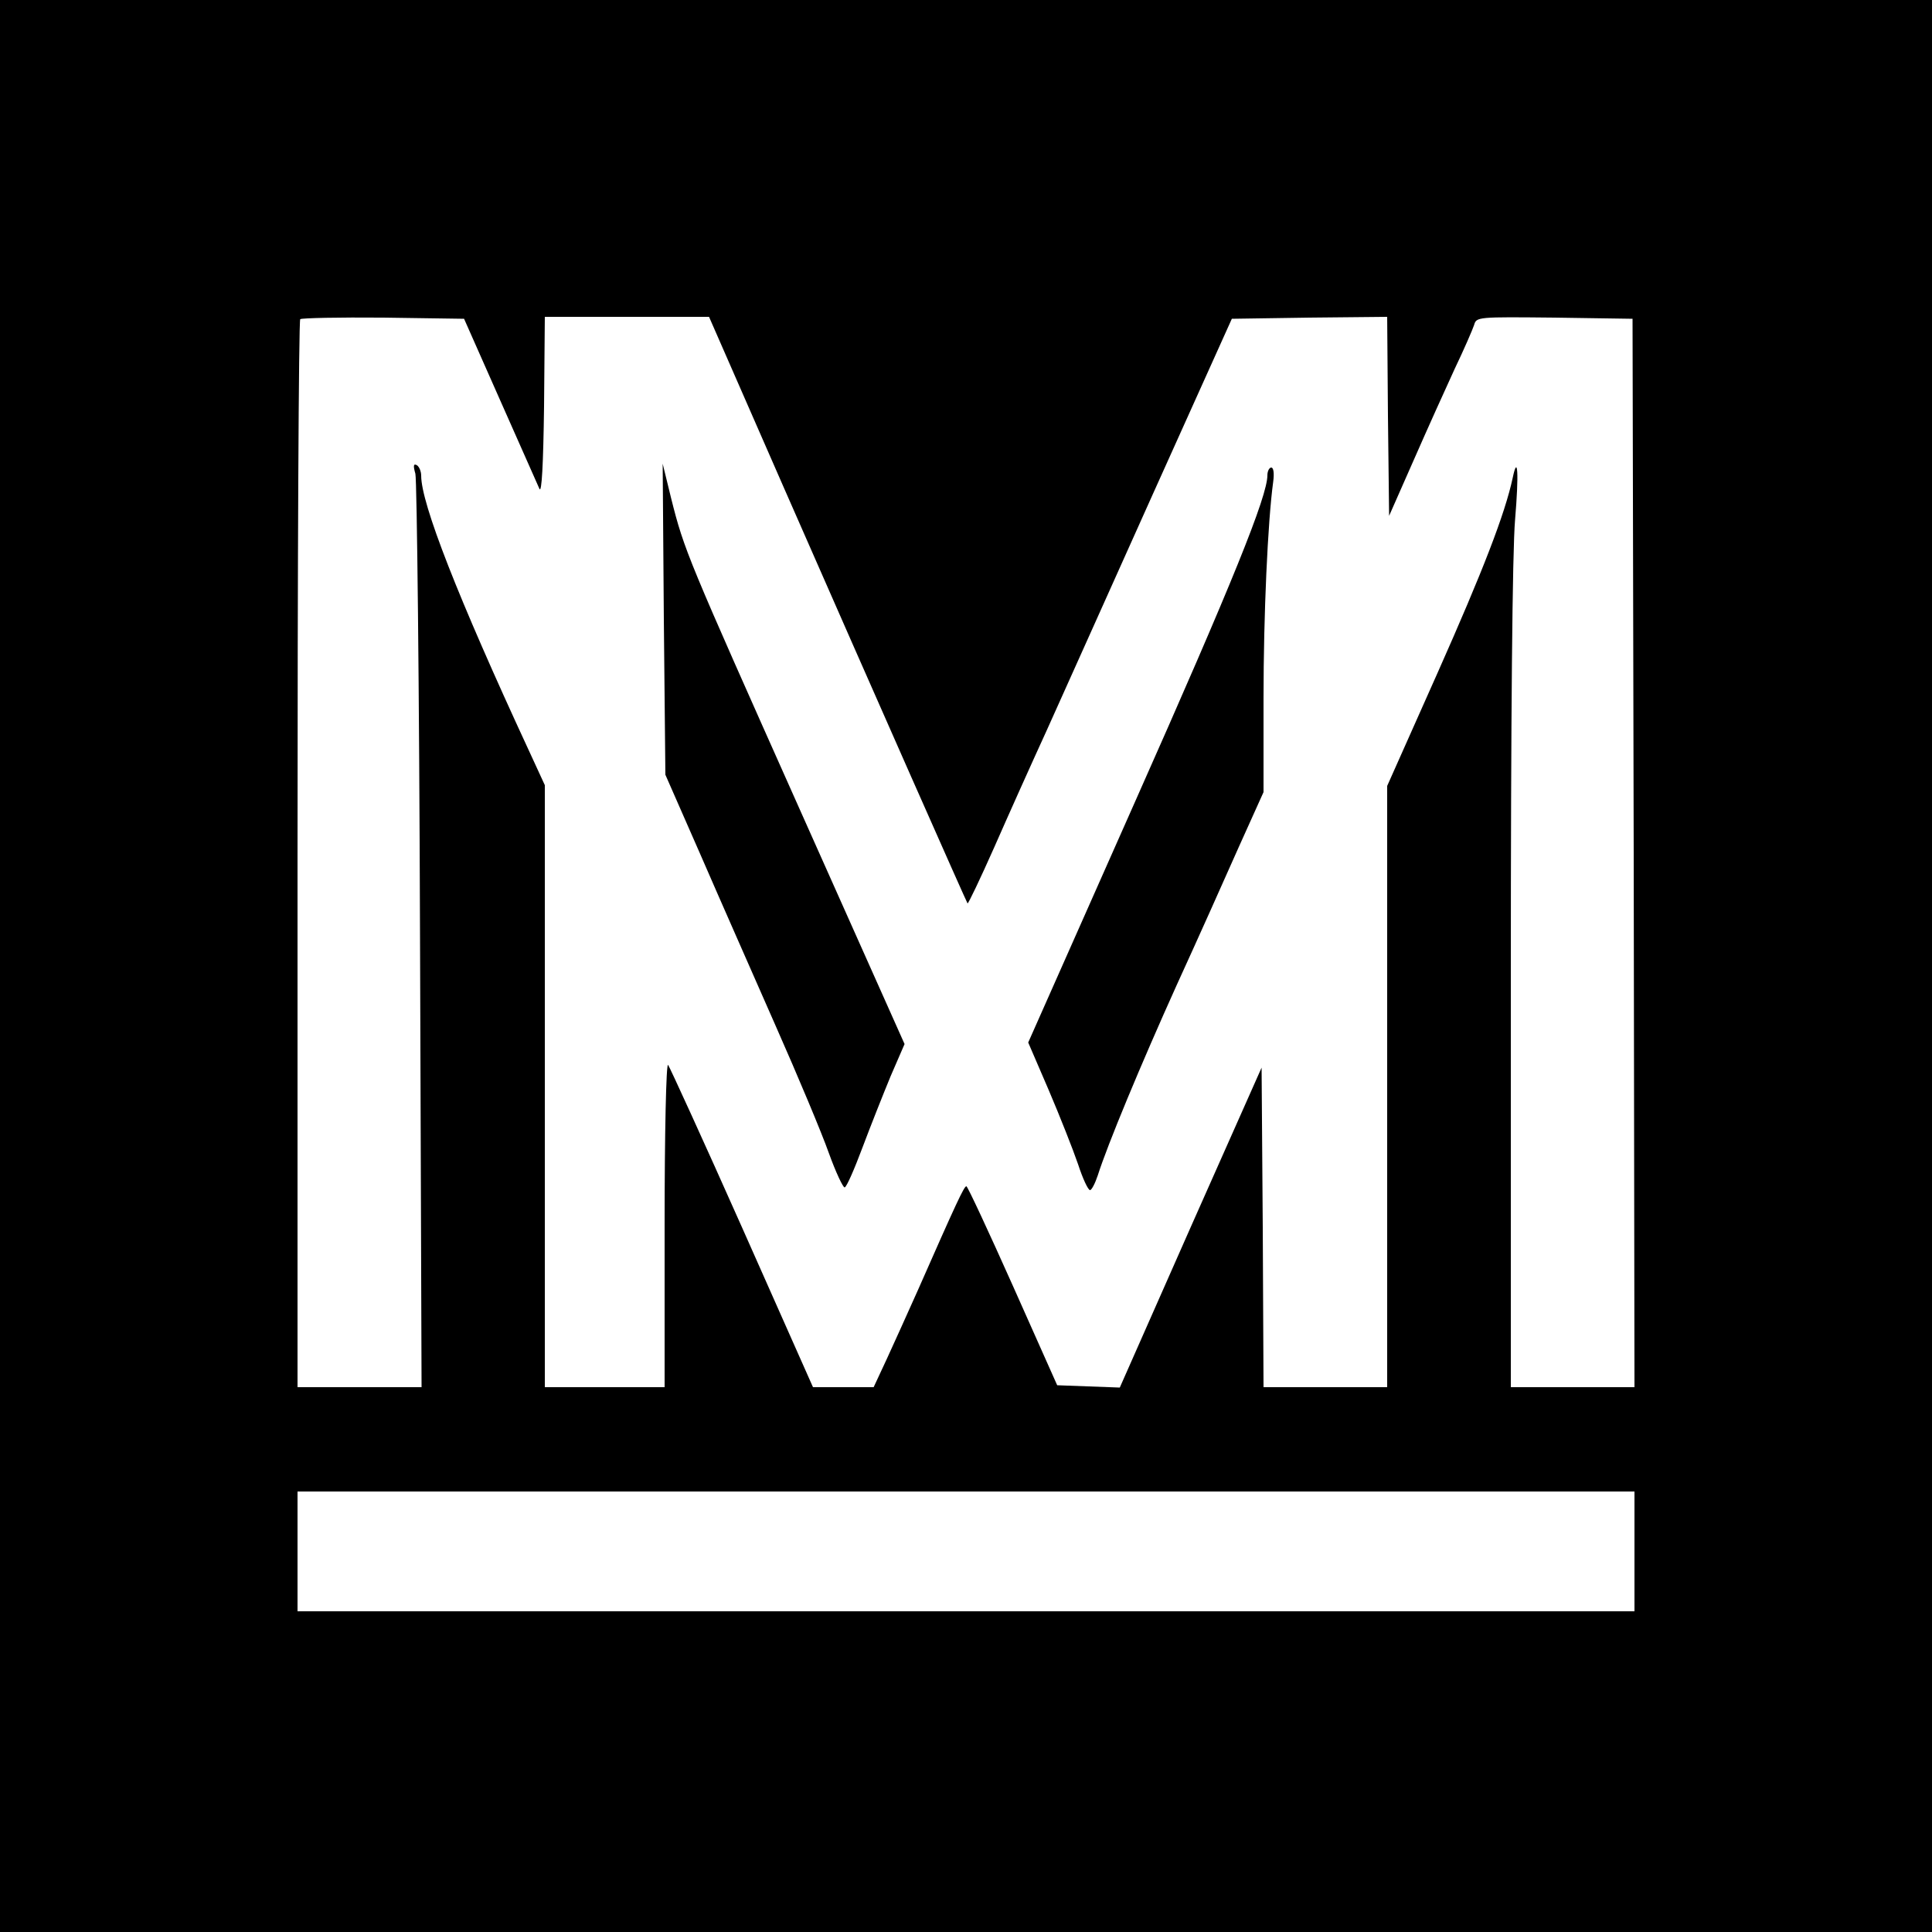
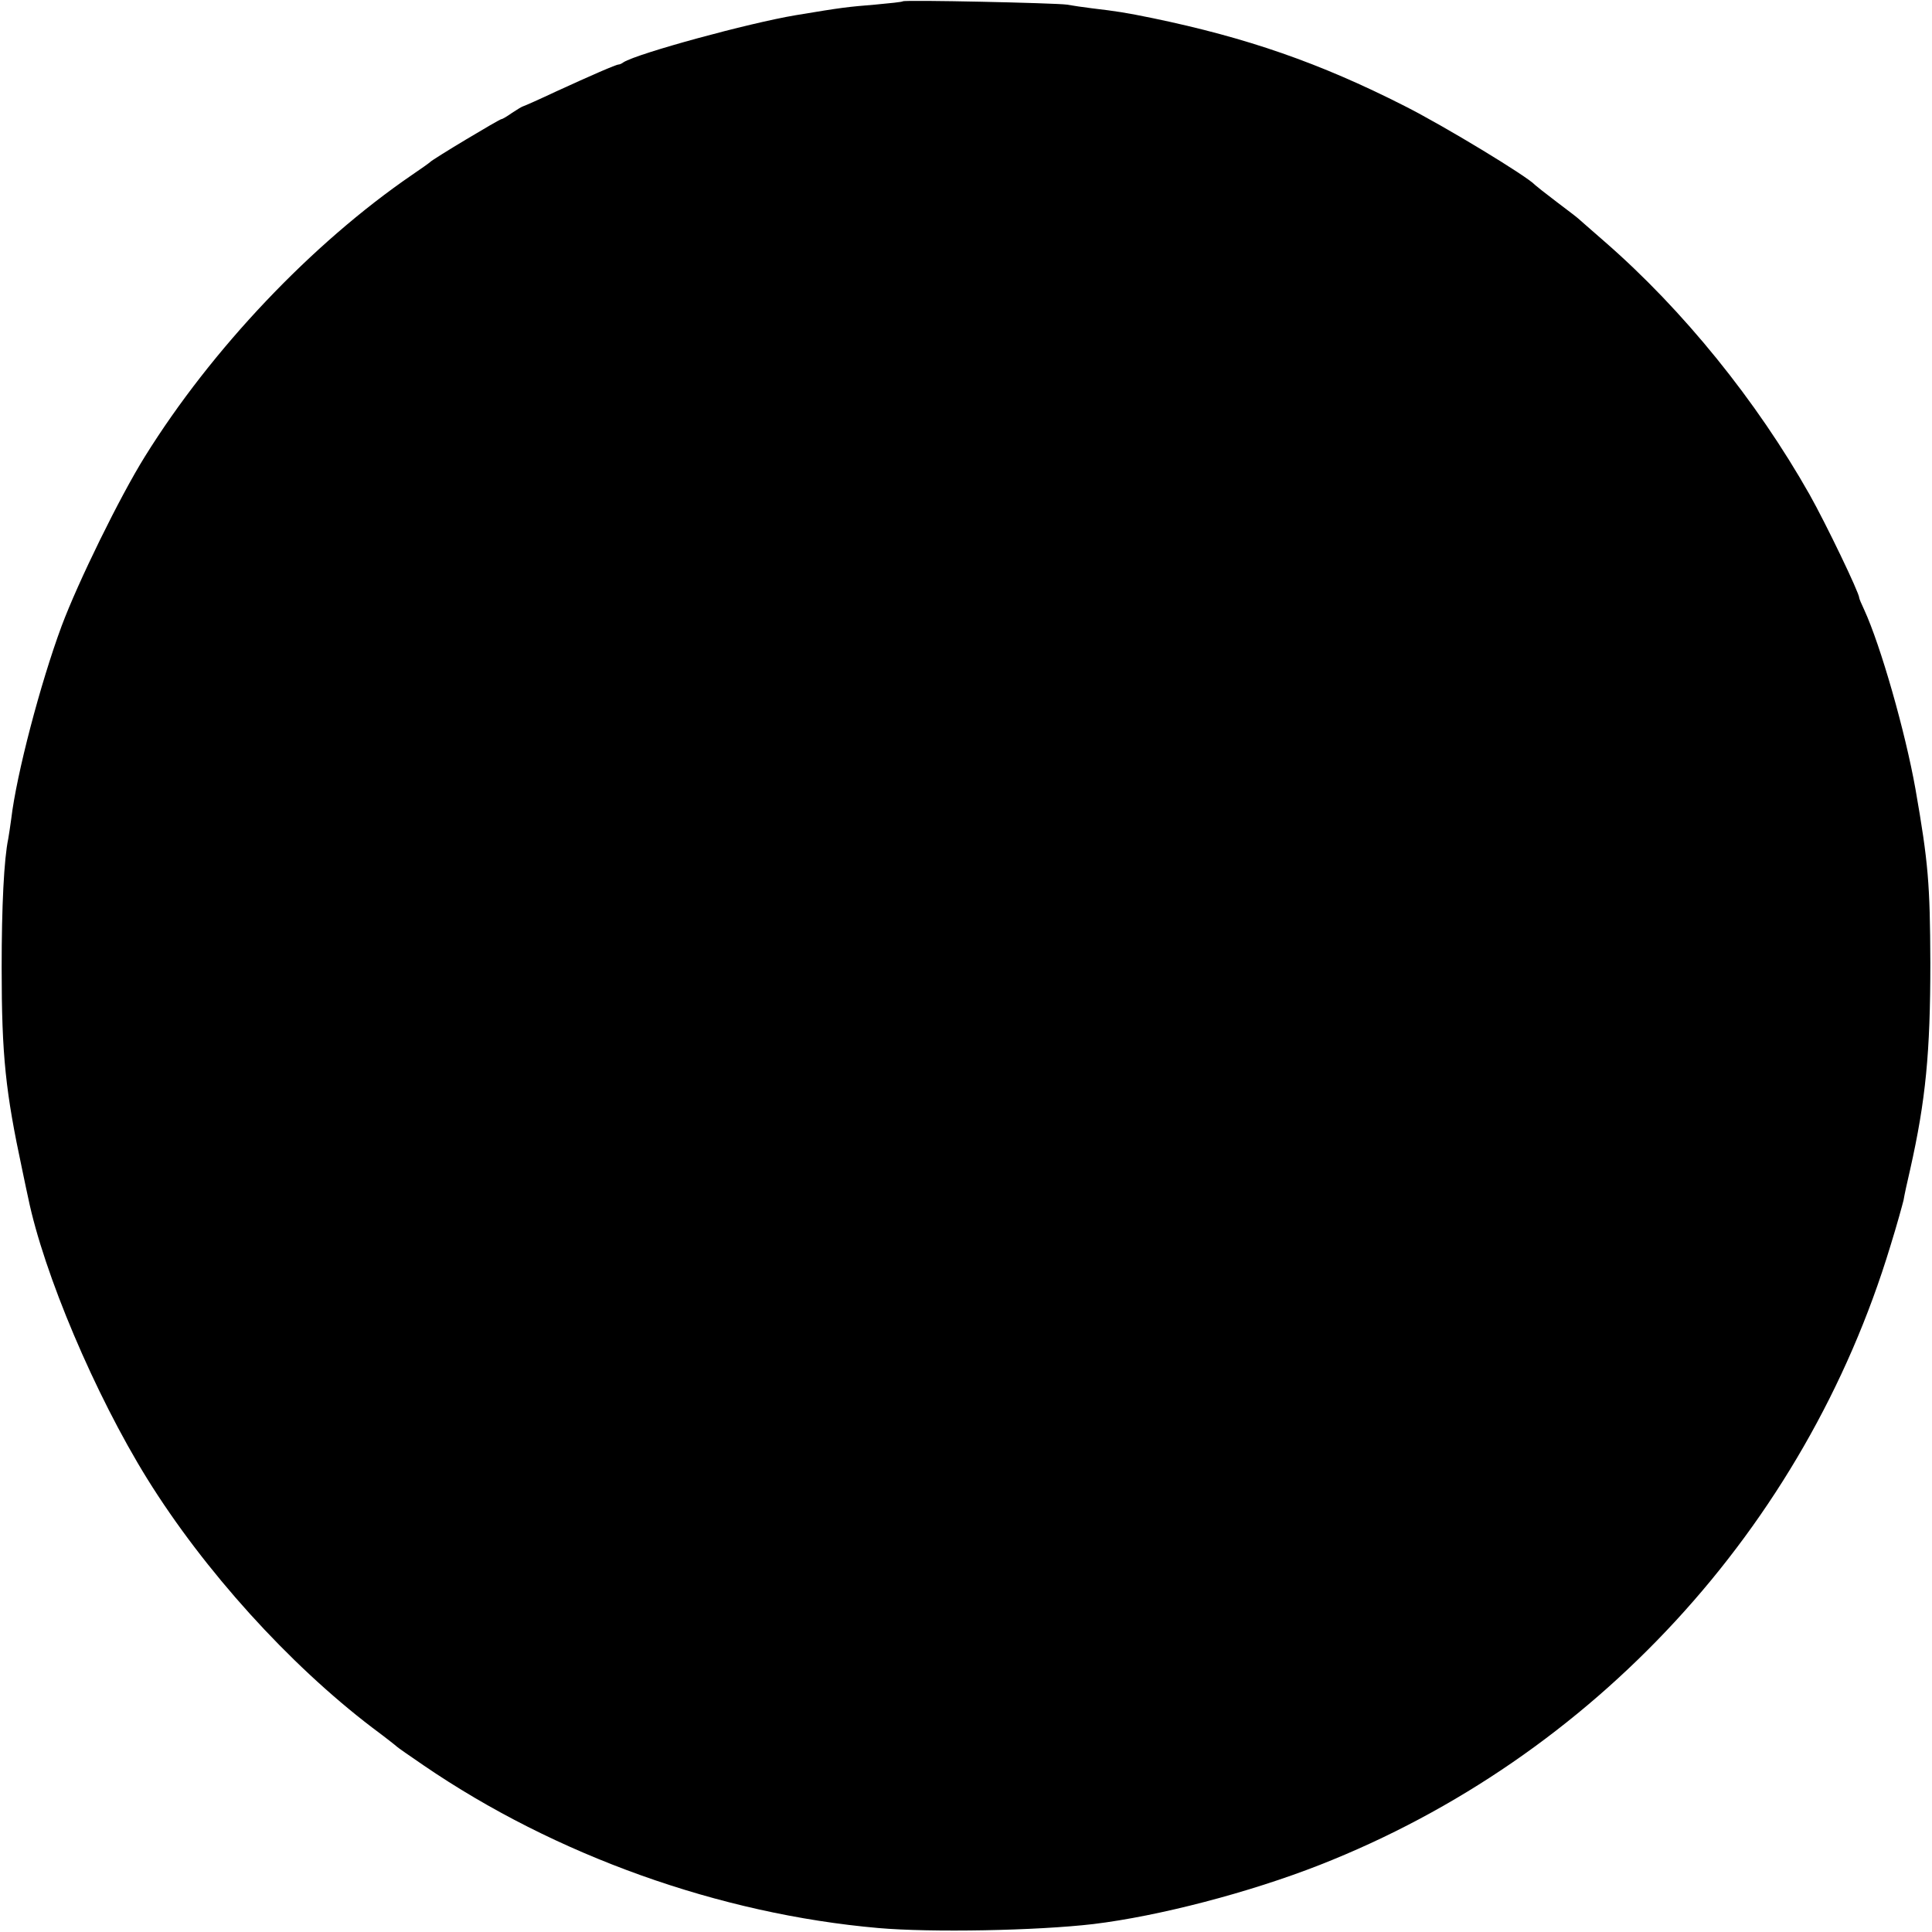
- <svg xmlns="http://www.w3.org/2000/svg" version="1.0" width="500pt" height="500pt" viewBox="0 0 500 500" preserveAspectRatio="xMidYMid meet">
-   <g transform="translate(0,500) scale(0.1,-0.1)" fill="#000000" stroke="none">
-     <path d="M0 2500 l0 -2500 2500 0 2500 0 0 2500 0 2500 -2500 0 -2500 0 0 -2500z m1294 1465 c51 -115 97 -219 102 -230 6 -13 10 63 12 213 l2 232 213 0 212 0 194 -443 c248 -565 472 -1071 475 -1075 2 -1 33 64 69 145 36 82 97 218 136 303 38 85 162 360 274 610 l205 455 201 3 201 2 2 -257 3 -258 64 145 c35 80 83 186 106 236 24 50 46 101 50 113 6 21 9 21 208 19 l202 -3 3 -1382 2 -1383 -160 0 -160 0 0 1059 c0 675 4 1106 11 1186 10 120 7 171 -6 109 -20 -94 -78 -243 -194 -504 l-131 -294 0 -778 0 -778 -160 0 -160 0 -2 414 -3 413 -184 -414 -183 -414 -81 3 -81 3 -115 258 c-63 141 -117 257 -120 257 -6 0 -26 -43 -126 -270 -26 -58 -62 -138 -80 -177 l-34 -73 -78 0 -79 0 -183 412 c-101 227 -188 417 -192 422 -5 6 -9 -178 -9 -412 l0 -422 -155 0 -155 0 0 779 0 779 -41 89 c-185 399 -279 640 -279 712 0 11 -5 23 -11 27 -9 5 -10 -1 -4 -22 4 -16 10 -554 12 -1196 l4 -1168 -160 0 -161 0 0 1378 c0 758 3 1382 7 1386 4 3 101 5 215 4 l209 -3 93 -210z m2936 -2980 l0 -155 -1730 0 -1730 0 0 155 0 155 1730 0 1730 0 0 -155z" />
-     <path d="M1718 3397 l4 -402 90 -205 c49 -113 137 -312 195 -444 58 -131 120 -279 138 -330 18 -50 37 -90 41 -89 5 1 25 47 46 103 21 56 54 139 73 185 l36 83 -272 609 c-291 652 -298 668 -332 803 l-22 90 3 -403z" />
-     <path d="M3280 3770 c0 -54 -90 -277 -343 -846 l-276 -622 53 -123 c29 -68 63 -154 76 -192 12 -37 26 -67 31 -67 4 0 13 17 20 38 25 79 111 286 204 492 54 118 126 279 161 358 l64 142 0 243 c0 217 11 458 25 560 3 22 1 37 -5 37 -5 0 -10 -9 -10 -20z" />
+ <svg xmlns="http://www.w3.org/2000/svg" version="1.0" width="584pt" height="584pt" viewBox="0 0 584 584" preserveAspectRatio="xMidYMid meet">
+   <g transform="translate(0,584) scale(0.1,-0.1)" fill="#000000" stroke="none">
+     <path d="M2729 5836 c-2 -2 -40 -6 -84 -10 -84 -7 -96 -8 -240 -32 -143 -24 -476 -115 -520 -142 -5 -4 -12 -7 -15 -7 -8 0 -83 -33 -188 -81 -51 -24 -96 -44 -100 -45 -4 -1 -19 -10 -34 -20 -14 -10 -29 -19 -32 -19 -6 0 -208 -121 -216 -130 -3 -3 -27 -20 -55 -39 -302 -207 -605 -526 -807 -851 -76 -122 -202 -379 -252 -513 -64 -173 -136 -447 -152 -582 -3 -22 -7 -49 -9 -60 -13 -62 -20 -204 -20 -390 0 -267 12 -376 62 -610 8 -38 16 -77 18 -85 47 -229 202 -595 360 -850 172 -277 428 -560 680 -752 39 -29 72 -55 75 -58 3 -3 39 -28 80 -56 399 -273 896 -450 1375 -492 160 -14 479 -8 650 12 198 24 471 95 685 179 827 325 1466 1019 1724 1870 20 64 37 127 40 139 2 13 11 55 20 93 47 209 61 353 61 625 -1 238 -6 302 -45 525 -31 174 -105 433 -155 542 -8 17 -15 33 -15 36 0 15 -100 223 -150 312 -160 283 -382 558 -620 765 -41 36 -77 67 -80 70 -3 3 -32 25 -65 50 -33 25 -62 48 -65 51 -22 25 -274 178 -395 239 -256 130 -476 206 -760 265 -83 17 -109 21 -185 30 -25 3 -58 8 -75 11 -34 5 -491 15 -496 10z" />
  </g>
</svg>
